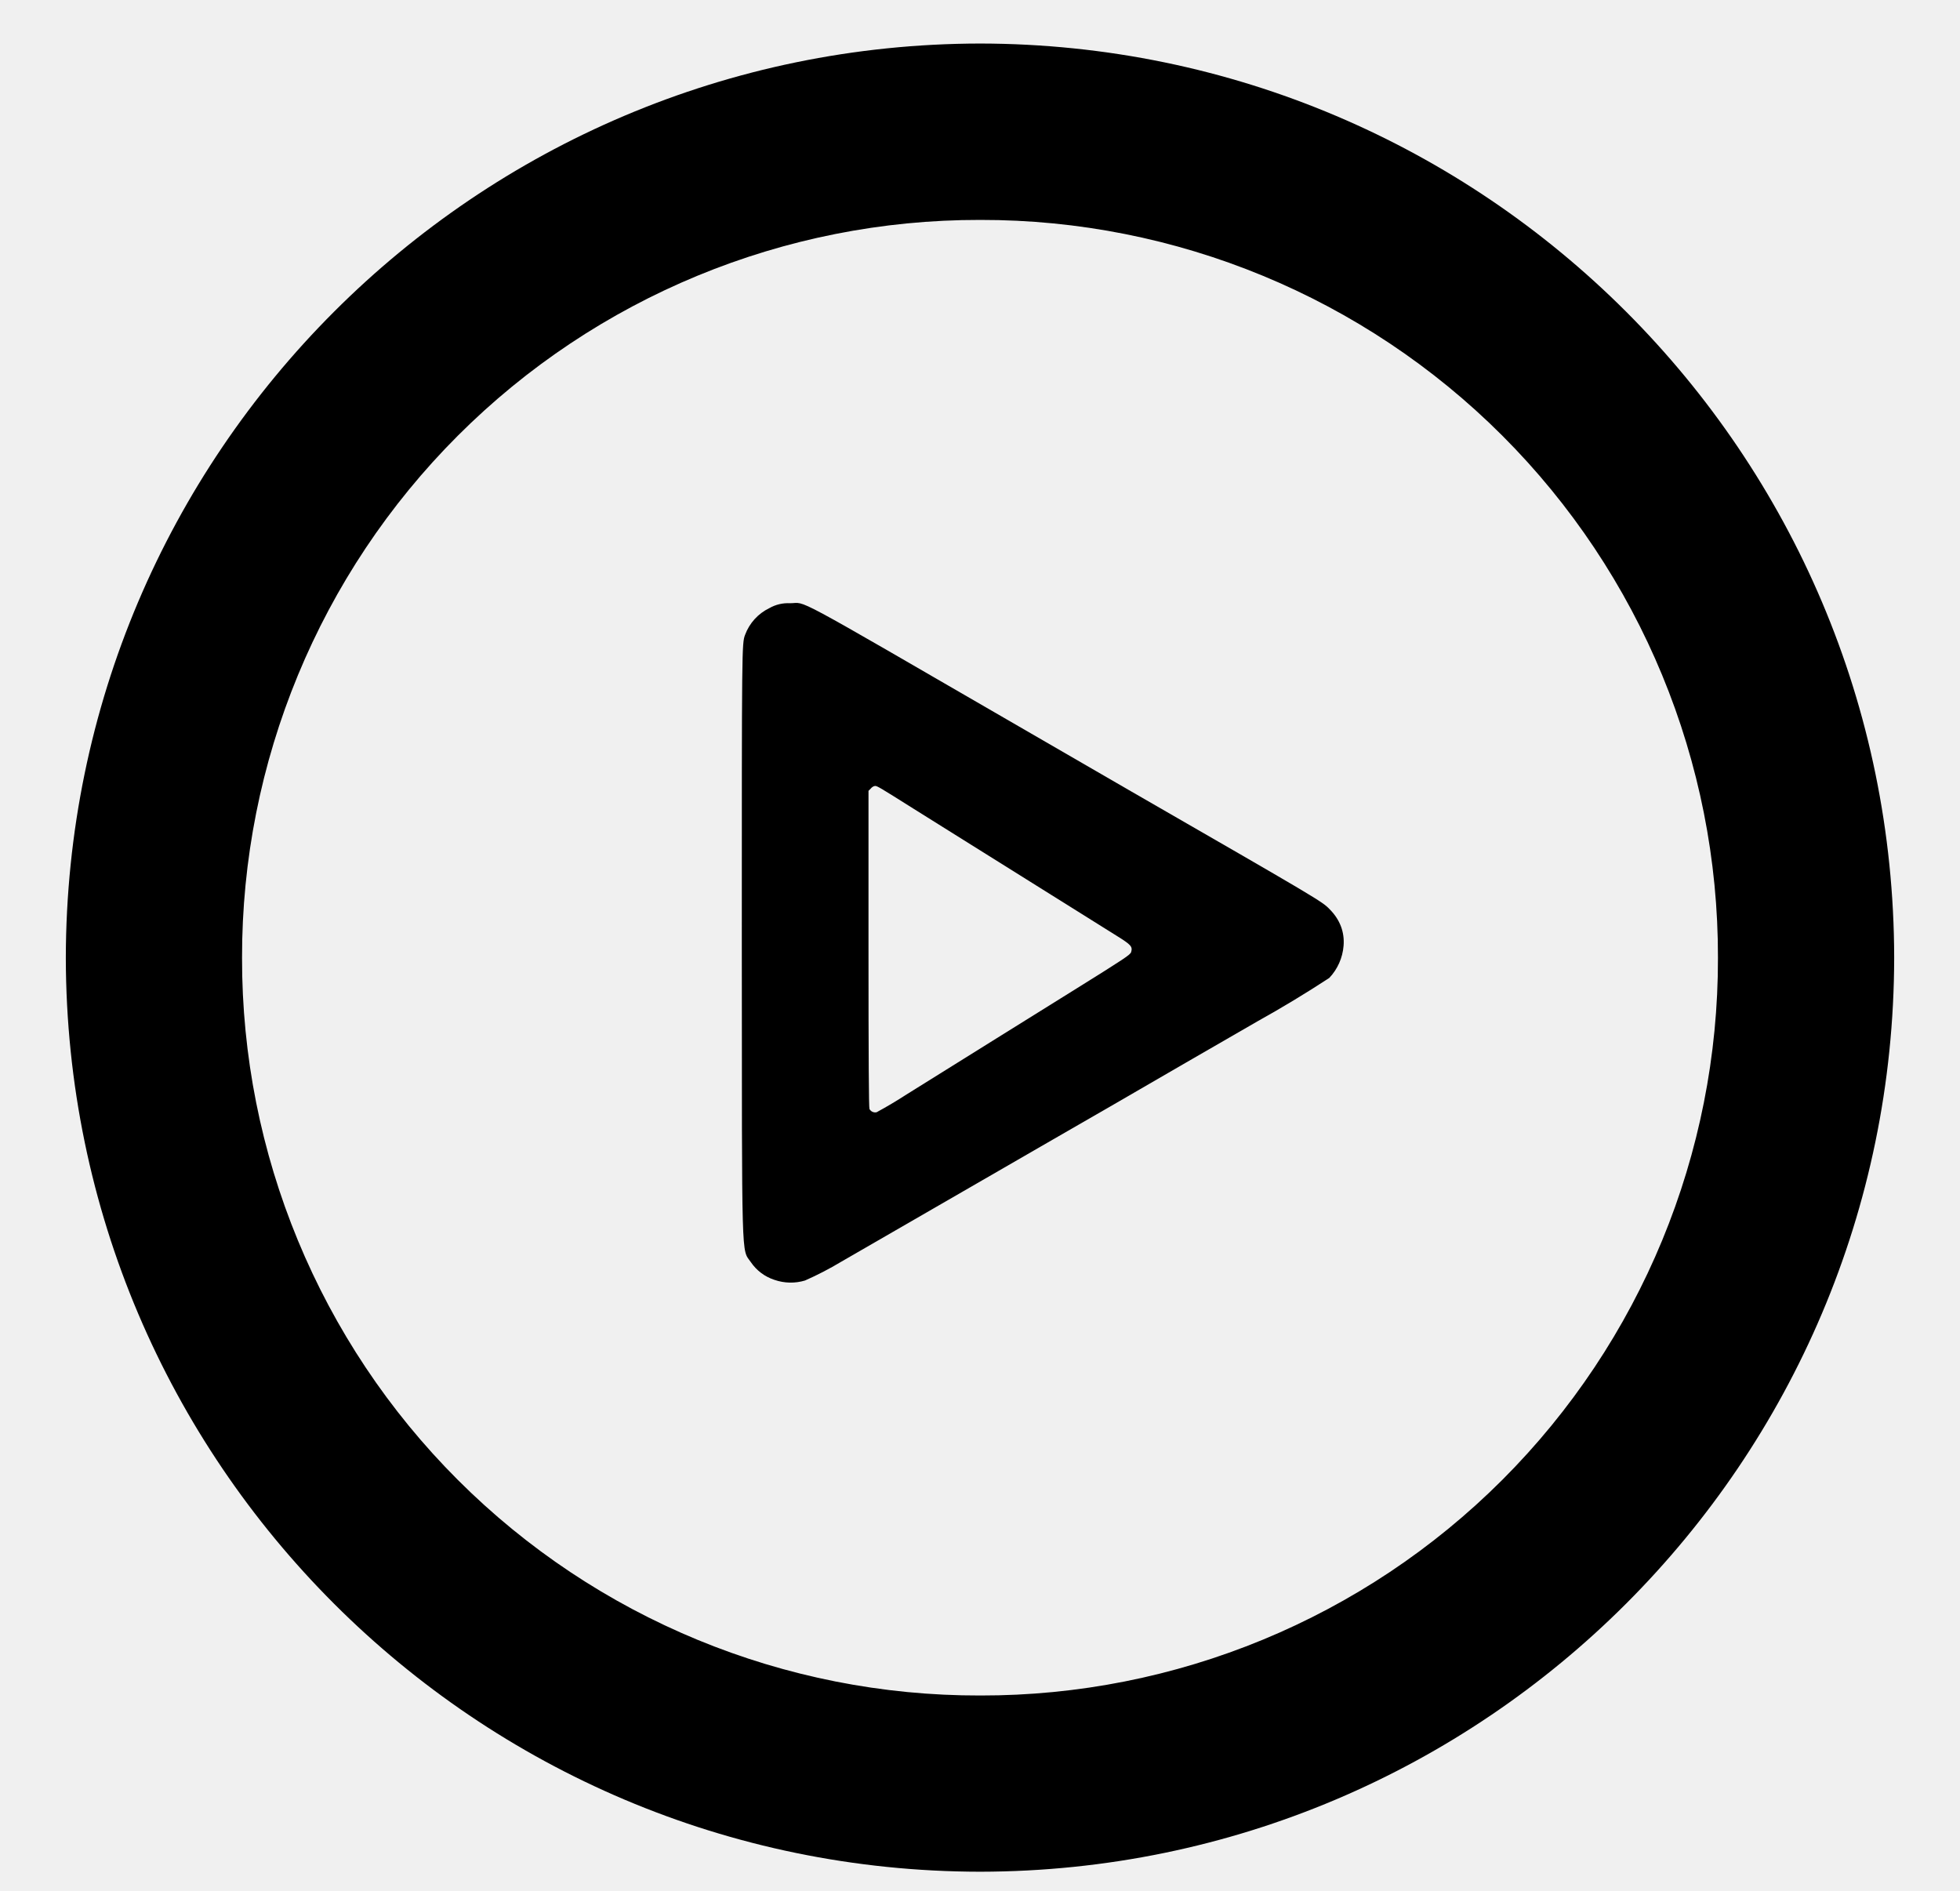
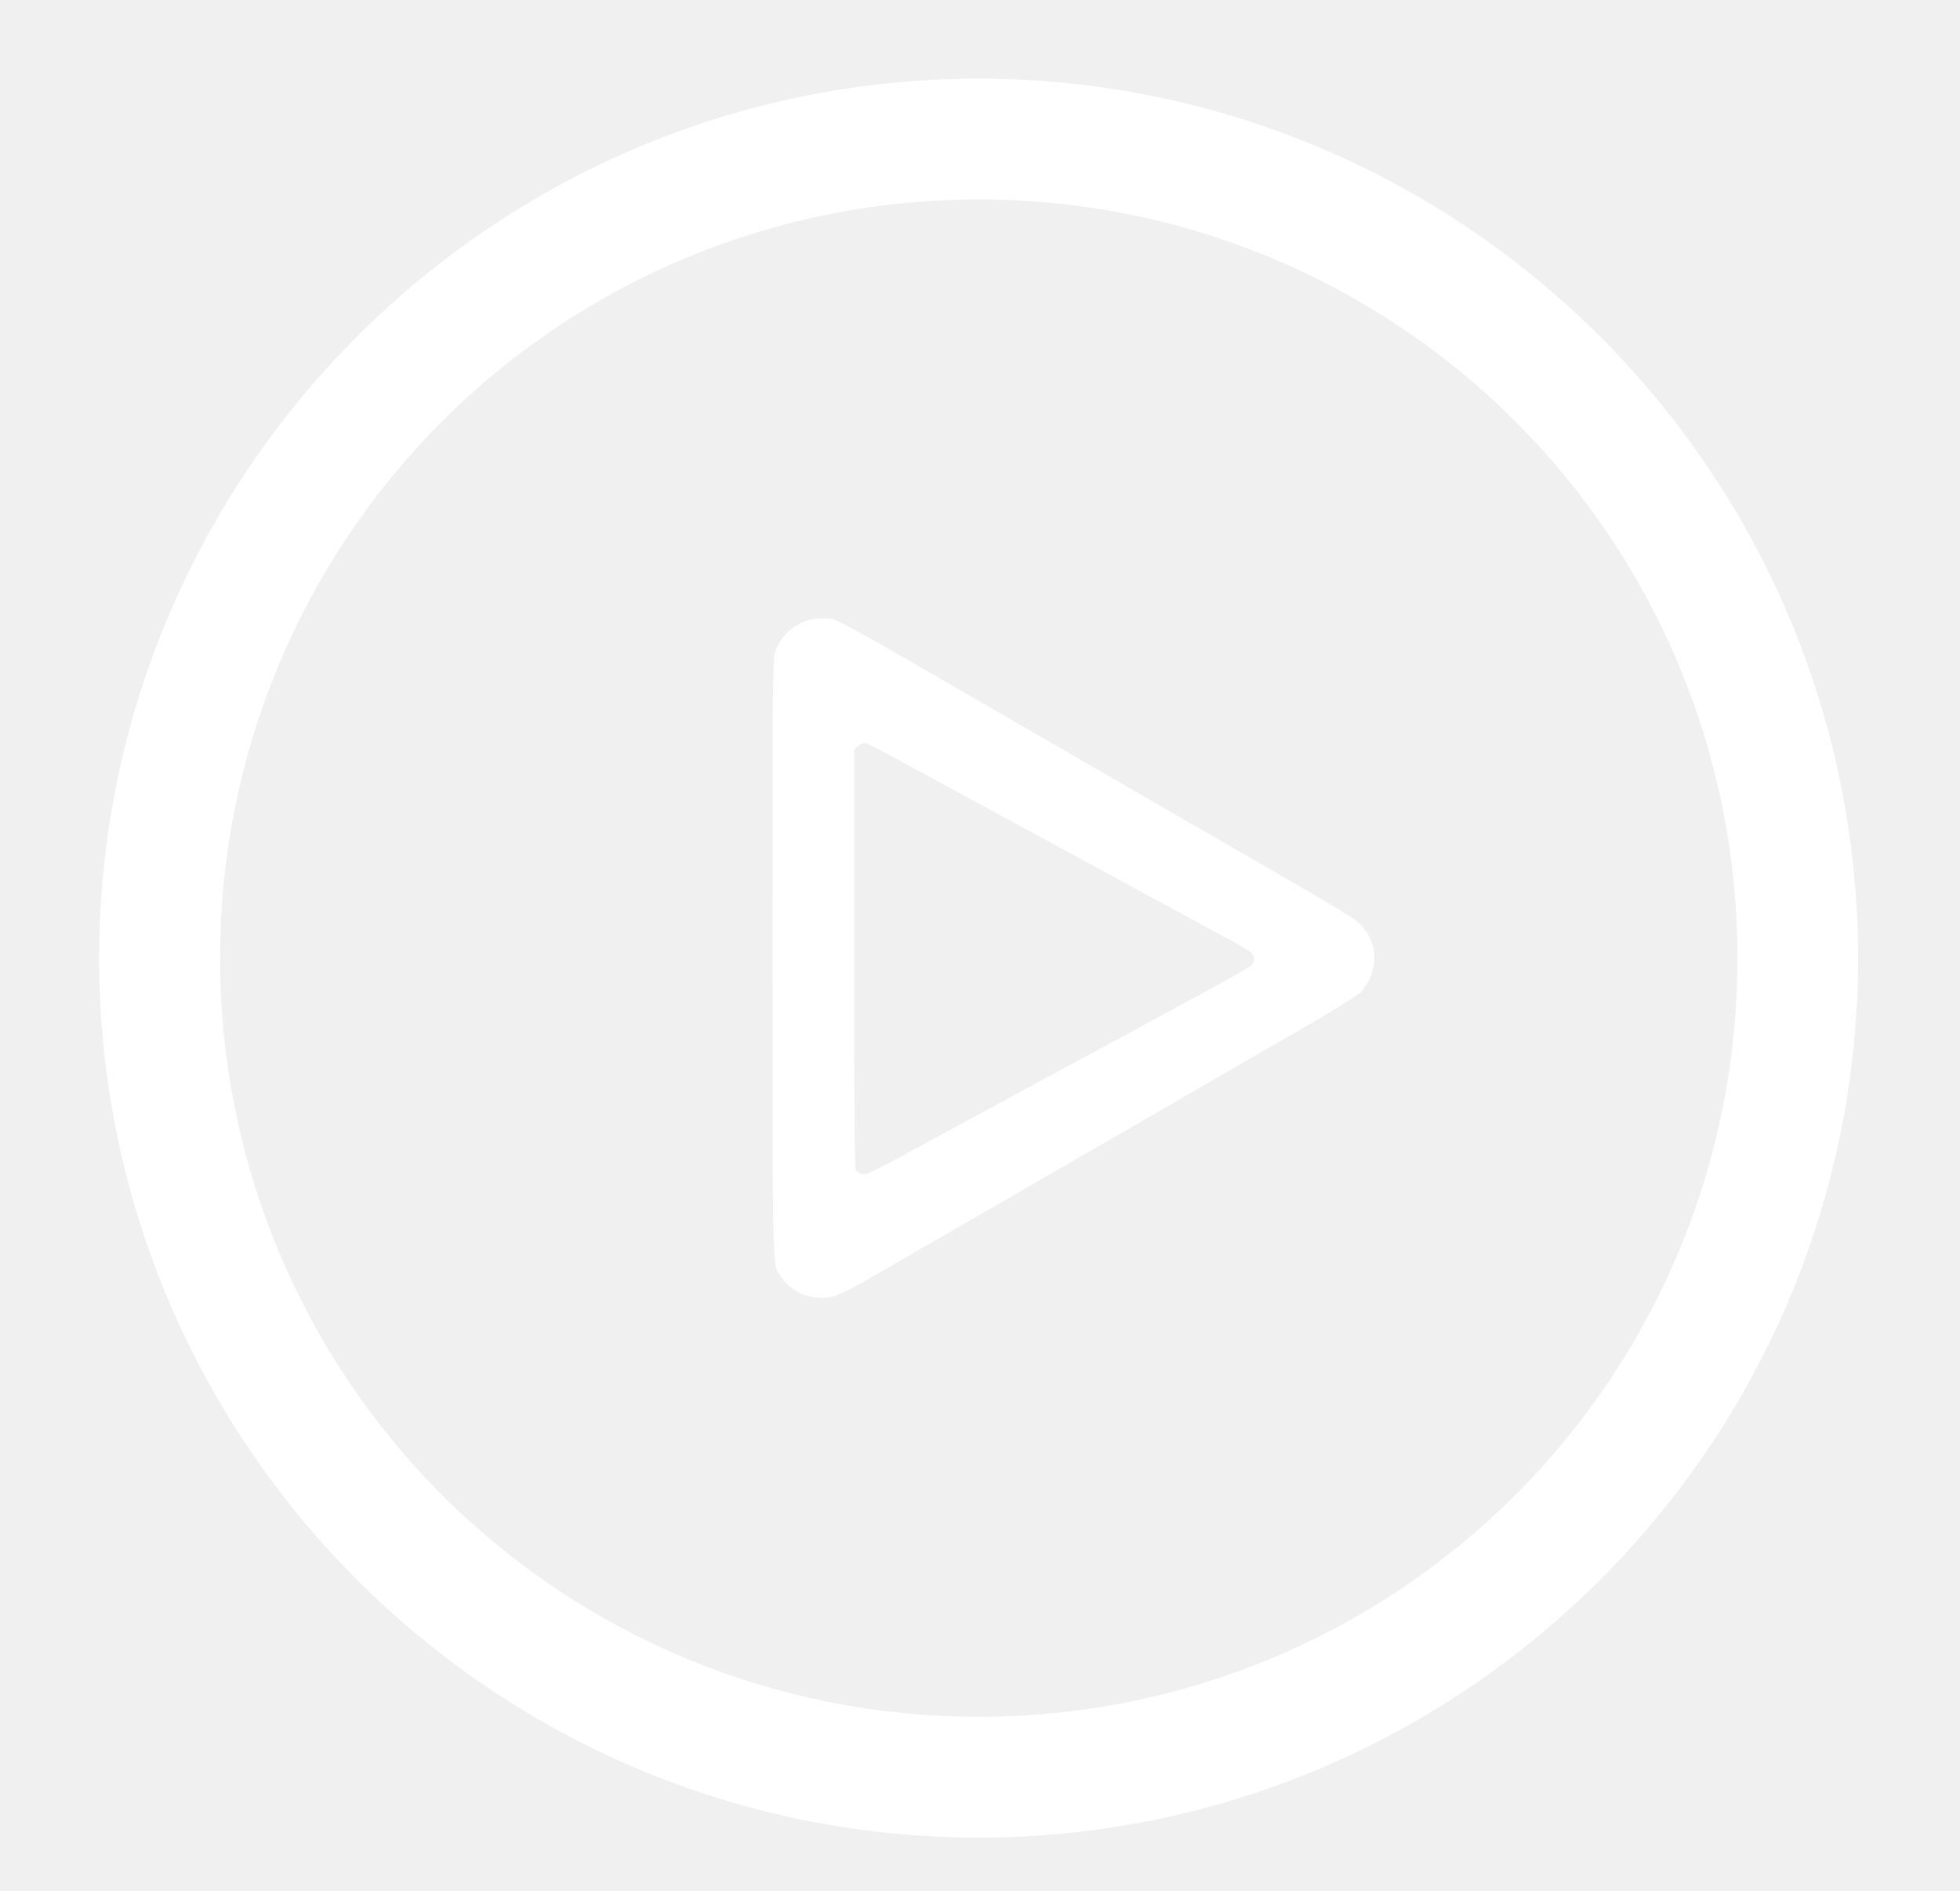
- <svg xmlns="http://www.w3.org/2000/svg" width="45.608" height="44" viewBox="0 0 12.067 11.642">
-   <g fill="#000">
-     <path d="M4.768 7.88a.28.28 0 0 1-.146-.11c-.058-.084-.054.042-.055-1.962 0-1.825 0-1.846.02-1.899a.297.297 0 0 1 .15-.165.231.231 0 0 1 .127-.03c.107 0-.036-.078 1.408.758l.674.39c1.177.678 1.194.688 1.24.736.063.063.093.14.086.225a.325.325 0 0 1-.088.198 7.125 7.125 0 0 1-.44.266 317.54 317.54 0 0 0-.887.513l-.451.26-.258.149a3668.628 3668.628 0 0 1-.97.56 1.998 1.998 0 0 1-.222.115.306.306 0 0 1-.188-.004zm.572-.614l.972-.56.877-.506c.526-.303.584-.339.594-.367.02-.055.002-.074-.158-.166-.743-.43-2.035-1.177-2.21-1.28-.364-.21-.395-.227-.42-.227-.012 0-.034.01-.047.024l-.024.024v1.593c0 1.108.003 1.598.01 1.612.014.025.047.04.078.032.014-.003.16-.083.328-.18z">
-       <animate dur="2s" values="white; #d7d7d7; #d7d7d7; white" keyTimes="0; 0.5; 0.7; 1" attributeName="fill" repeatCount="indefinite" />
-     </path>
-     <path d="M4.937 7.484a.24.24 0 0 1-.126-.088c-.05-.068-.047.034-.047-1.584 0-1.473 0-1.491.017-1.534a.246.246 0 0 1 .129-.133.209.209 0 0 1 .11-.024c.091 0-.032-.063 1.21.612l.579.315c1.011.548 1.025.555 1.066.594a.22.22 0 0 1 .073.182.256.256 0 0 1-.076.16c-.016.013-.185.11-.378.214a272.864 272.864 0 0 0-1.15.624l-.221.12-.524.285-.31.167a1.77 1.77 0 0 1-.19.094.28.28 0 0 1-.162-.004zm.49-.496a1419.459 1419.459 0 0 1 1.59-.86c.452-.244.502-.274.51-.296.018-.045.002-.06-.135-.134-.639-.347-1.75-.95-1.9-1.033-.313-.17-.34-.184-.36-.184-.01 0-.03.009-.04.02l-.022.02v1.285c0 .894.003 1.29.01 1.302.01.02.04.031.066.026.012-.003.138-.068.282-.145z">
-       <animate dur="2s" values="white; #d7d7d7; #d7d7d7; white" keyTimes="0; 0.5; 0.7; 1" attributeName="fill" repeatCount="indefinite" />
-     </path>
-     <path d="M5.127 7.242a.194.194 0 0 1-.1-.075c-.041-.059-.039.028-.04-1.36 0-1.264 0-1.28.014-1.316a.205.205 0 0 1 .105-.114.16.16 0 0 1 .088-.021c.074 0-.026-.054.975.525l.467.27c.816.47.827.477.86.51a.196.196 0 0 1 .059.156.226.226 0 0 1-.061.137c-.013.012-.15.095-.305.185a224.14 224.14 0 0 0-.615.355l-.312.18-.179.103c-.1.059-.286.166-.422.244l-.25.144a1.378 1.378 0 0 1-.154.08.215.215 0 0 1-.13-.002zm.396-.425l.674-.389.608-.35c.364-.21.404-.234.411-.254.014-.038.001-.051-.11-.115l-1.531-.886c-.252-.147-.274-.158-.29-.158-.01 0-.024.007-.033.017l-.017.017v1.103c0 .768.002 1.107.007 1.117.01.017.033.027.054.022.01-.002.112-.058.227-.124z">
-       <animate dur="2s" values="white; #d7d7d7; #d7d7d7; white" keyTimes="0; 0.5; 0.7; 1" attributeName="fill" repeatCount="indefinite" />
-     </path>
-     <path d="M5.26 7.113a.16.16 0 0 1-.083-.067c-.033-.051-.031.026-.032-1.199 0-1.115 0-1.128.011-1.16a.177.177 0 0 1 .086-.101.123.123 0 0 1 .072-.019c.06 0-.021-.047.795.463l.382.239c.665.414.675.42.701.45a.18.18 0 0 1 .048.137.206.206 0 0 1-.05.12c-.01.011-.122.085-.248.163a191.79 191.79 0 0 0-.757.473l-.146.09-.344.216-.204.127a1.12 1.12 0 0 1-.125.07.16.16 0 0 1-.107-.002zm.322-.375l.55-.343.496-.309c.297-.185.33-.207.336-.224.01-.034 0-.045-.09-.101l-1.25-.782c-.205-.129-.223-.14-.236-.14-.008 0-.02.007-.027.016l-.014.014v.974c0 .677.002.976.006.985a.04.04 0 0 0 .044.02 2.81 2.81 0 0 0 .185-.11z">
-       <animate dur="2s" values="white; #d7d7d7; #d7d7d7; white" keyTimes="0; 0.5; 0.7; 1" attributeName="fill" repeatCount="indefinite" />
-     </path>
-     <path style="line-height:normal;font-variant-ligatures:normal;font-variant-position:normal;font-variant-caps:normal;font-variant-numeric:normal;font-variant-alternates:normal;font-feature-settings:normal;text-indent:0;text-align:start;text-decoration-line:none;text-decoration-style:solid;text-decoration-color:#000;text-transform:none;text-orientation:mixed;white-space:normal;shape-padding:0;isolation:auto;mix-blend-mode:normal;solid-color:#000;solid-opacity:1" d="M6.035.268a5.638 5.638 0 0 0-5.63 5.63 5.636 5.636 0 0 0 5.63 5.626 5.635 5.635 0 0 0 5.627-5.627A5.636 5.636 0 0 0 6.035.268zm0 1.086a4.534 4.534 0 0 1 4.542 4.543 4.533 4.533 0 0 1-4.542 4.542A4.534 4.534 0 0 1 1.49 5.897a4.536 4.536 0 0 1 4.544-4.543z" color="#000" font-weight="400" font-family="sans-serif" overflow="visible" fill-rule="evenodd" paint-order="stroke fill markers">
-       <animate dur="2s" values="white; #d7d7d7; #d7d7d7; white" keyTimes="0; 0.5; 0.7; 1" attributeName="fill" repeatCount="indefinite" />
-     </path>
-   </g>
+ <svg xmlns="http://www.w3.org/2000/svg" width="45.608" height="44" viewBox="0 0 12.067 11.642" fill="#fff">
+   <path d="M4.957 7.974a.28.28 0 0 1-.146-.11c-.058-.083-.054.043-.055-1.961 0-1.825 0-1.847.02-1.9a.297.297 0 0 1 .15-.164.23.23 0 0 1 .127-.03c.107 0-.036-.078 1.408.758l.674.39c1.177.678 1.194.688 1.24.735.063.064.093.141.086.226a.326.326 0 0 1-.088.197 7.144 7.144 0 0 1-.44.266 313.083 313.083 0 0 0-.887.513l-.451.26c-.093.054-.209.12-.258.15l-.61.351-.36.208a1.993 1.993 0 0 1-.222.115.307.307 0 0 1-.188-.004zm.571-.614l.973-.56.877-.506c.526-.302.584-.338.594-.367.02-.055.002-.073-.158-.165l-2.21-1.28c-.364-.21-.395-.228-.42-.228-.012 0-.034.011-.047.025l-.024.024v1.592c0 1.108.003 1.599.01 1.612.014.026.047.04.078.033.014-.003.16-.084.327-.18z">
+     <animate dur="2s" values="white; #d7d7d7; #d7d7d7; white" keyTimes="0; 0.5; 0.7; 1" attributeName="fill" repeatCount="indefinite" />
+   </path>
+   <path d="M5.126 7.578A.24.24 0 0 1 5 7.491c-.05-.068-.047.033-.047-1.584 0-1.474 0-1.492.017-1.534a.246.246 0 0 1 .129-.133.209.209 0 0 1 .11-.025c.091 0-.032-.062 1.21.612.24.132.501.273.579.315 1.011.548 1.025.556 1.066.594a.22.22 0 0 1 .073.182.256.256 0 0 1-.076.16c-.016.014-.185.11-.378.215a273.534 273.534 0 0 0-1.15.624l-.221.12a3097.58 3097.58 0 0 1-.834.452 1.78 1.78 0 0 1-.19.093.283.283 0 0 1-.162-.003zm.49-.495l.836-.453c.317-.17.656-.355.754-.408.452-.244.502-.273.51-.296.017-.044.002-.06-.135-.134l-1.9-1.032c-.313-.17-.34-.185-.36-.185-.01 0-.03.01-.04.02l-.022.02V5.9c0 .895.003 1.291.01 1.302.01.02.04.032.066.026.012-.002.138-.067.282-.145z">
+     <animate dur="2s" values="white; #d7d7d7; #d7d7d7; white" keyTimes="0; 0.5; 0.7; 1" attributeName="fill" repeatCount="indefinite" />
+   </path>
+   <path style="line-height:normal;font-variant-ligatures:normal;font-variant-position:normal;font-variant-caps:normal;font-variant-numeric:normal;font-variant-alternates:normal;font-feature-settings:normal;text-indent:0;text-align:start;text-decoration-line:none;text-decoration-style:solid;text-decoration-color:#000;text-transform:none;text-orientation:mixed;white-space:normal;shape-padding:0;isolation:auto;mix-blend-mode:normal;solid-color:#000;solid-opacity:1" d="M6.025.484A5.421 5.421 0 0 0 .61 5.9a5.42 5.42 0 0 0 5.414 5.414A5.421 5.421 0 0 0 11.44 5.9 5.423 5.423 0 0 0 6.025.484zm0 .744A4.667 4.667 0 0 1 10.697 5.9a4.665 4.665 0 0 1-4.672 4.67 4.663 4.663 0 0 1-4.67-4.67 4.665 4.665 0 0 1 4.67-4.672z" color="#000" font-weight="400" font-family="sans-serif" overflow="visible" fill-rule="evenodd" paint-order="stroke fill markers">
+     <animate dur="3s" values="white; #d7d7d7; #d7d7d7; white" keyTimes="0; 0.5; 0.7; 1" attributeName="fill" repeatCount="indefinite" />
+   </path>
</svg>
